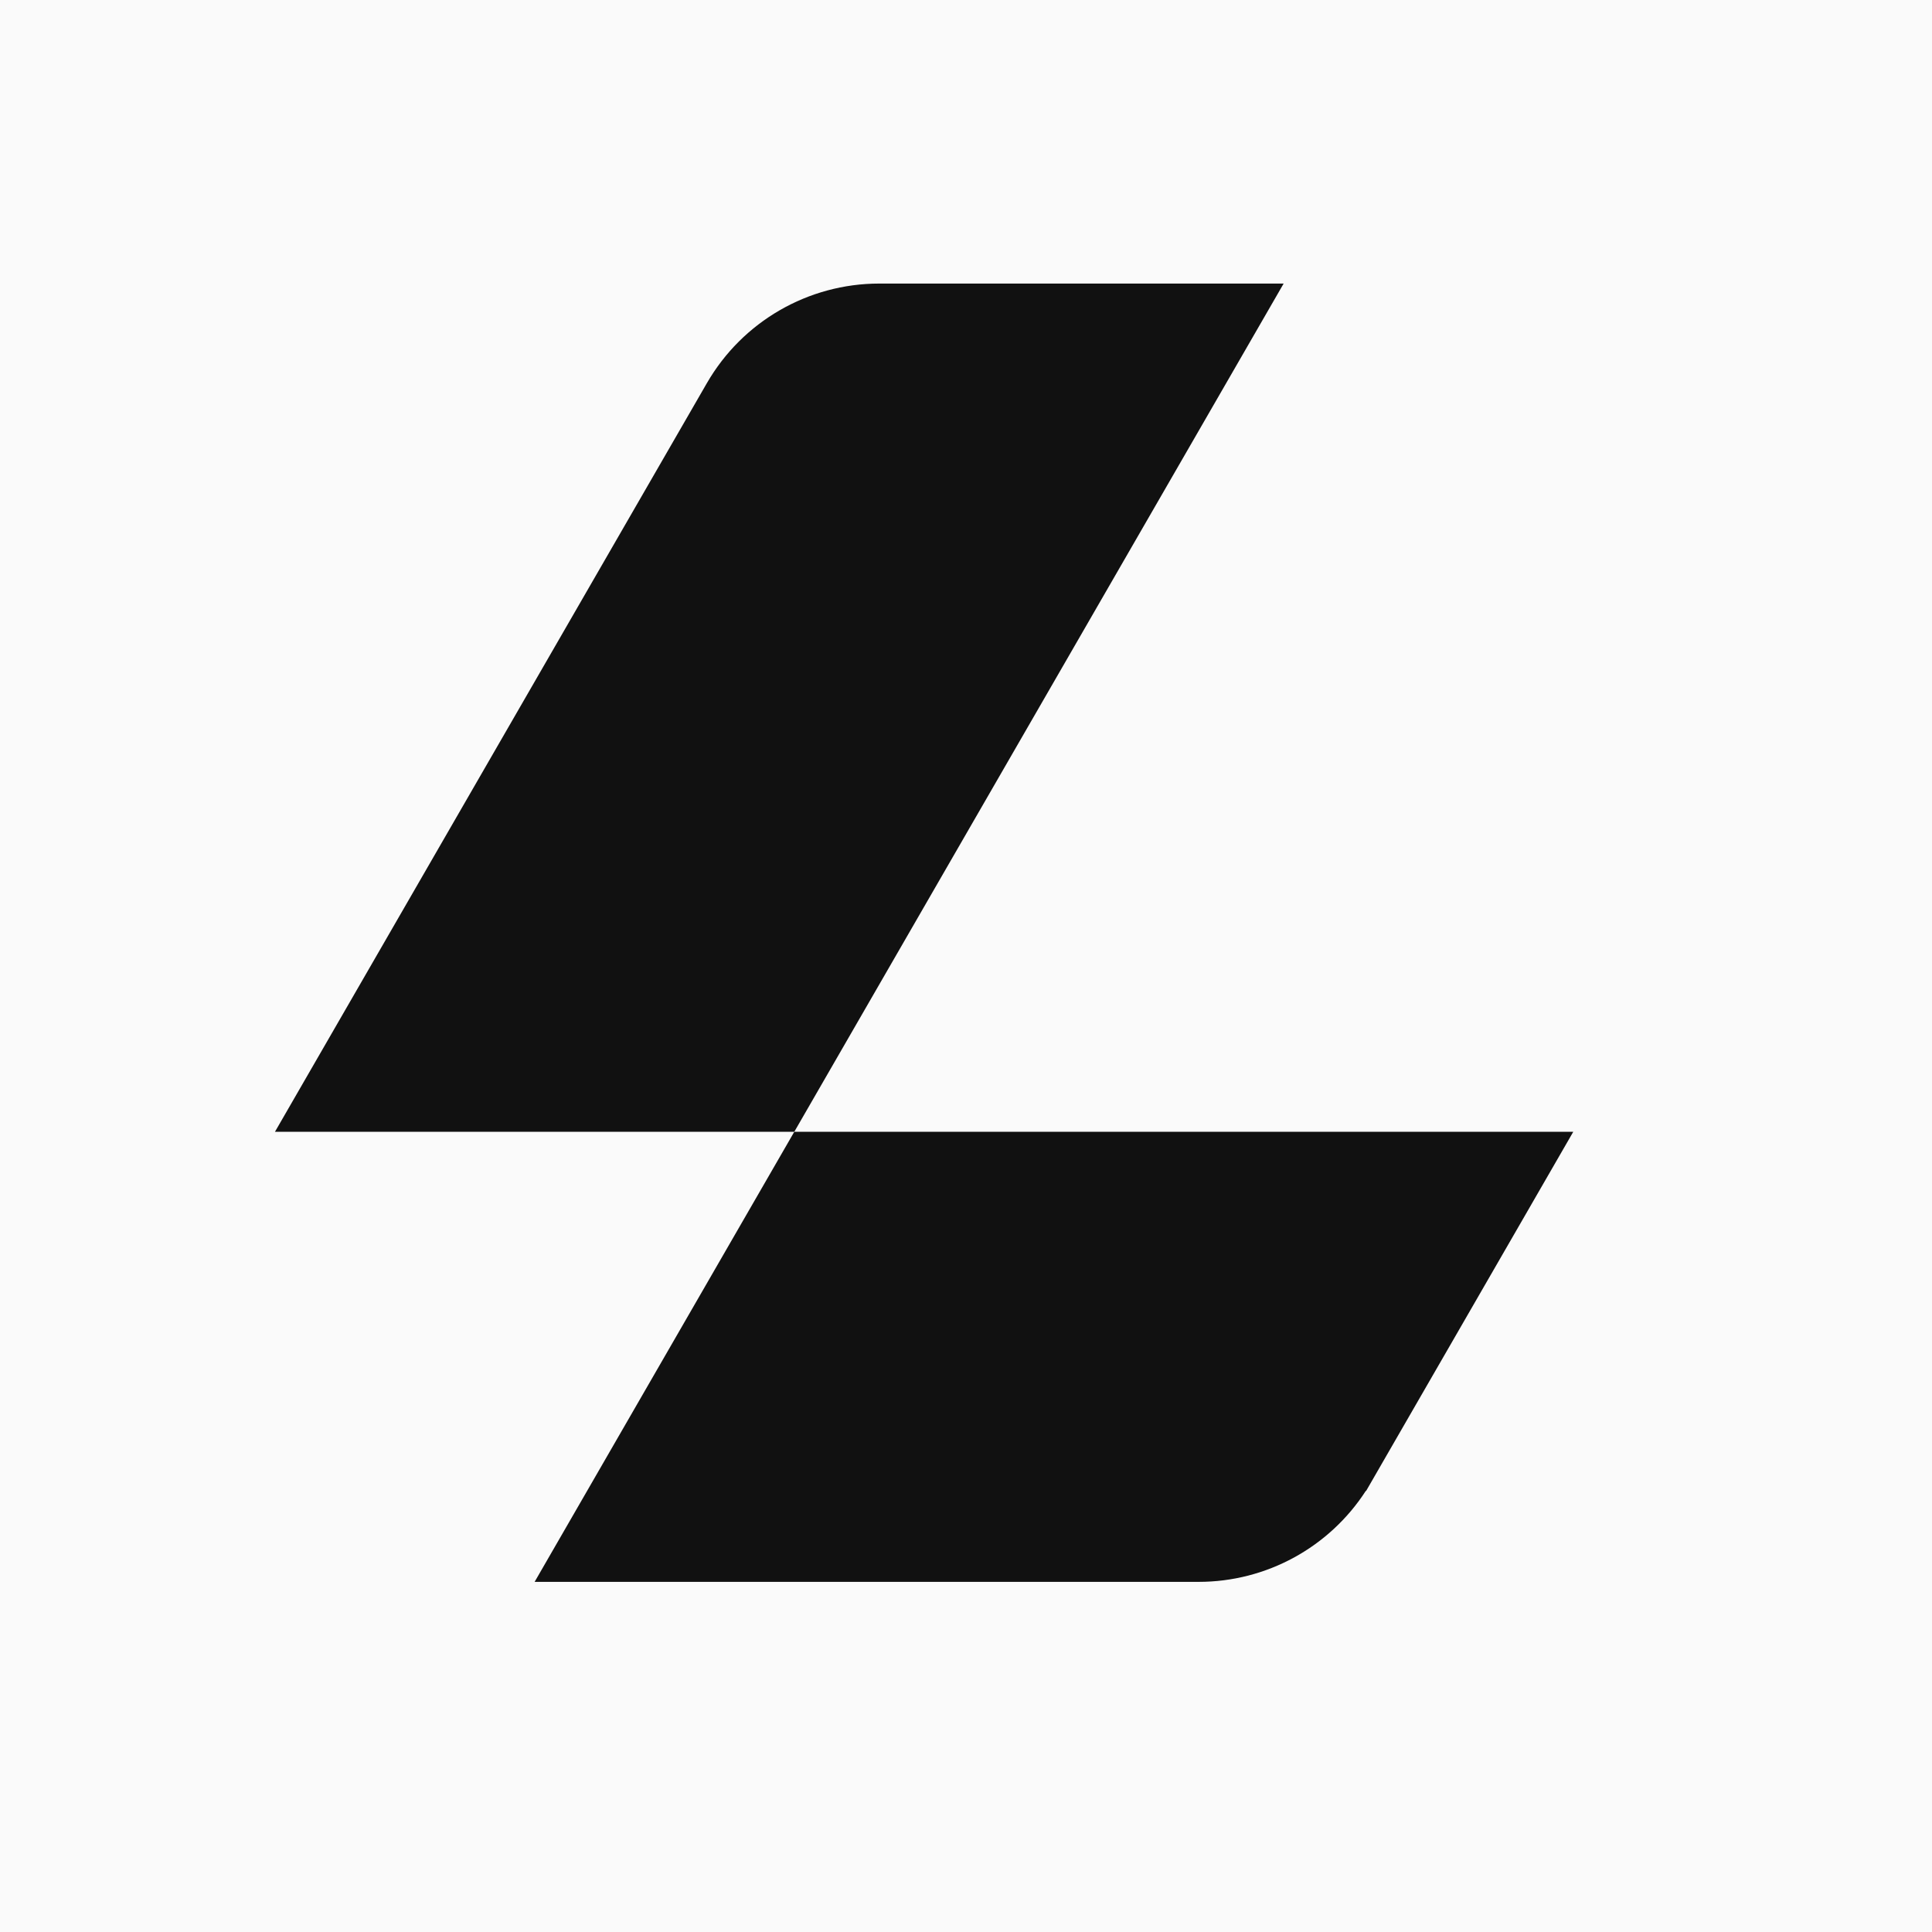
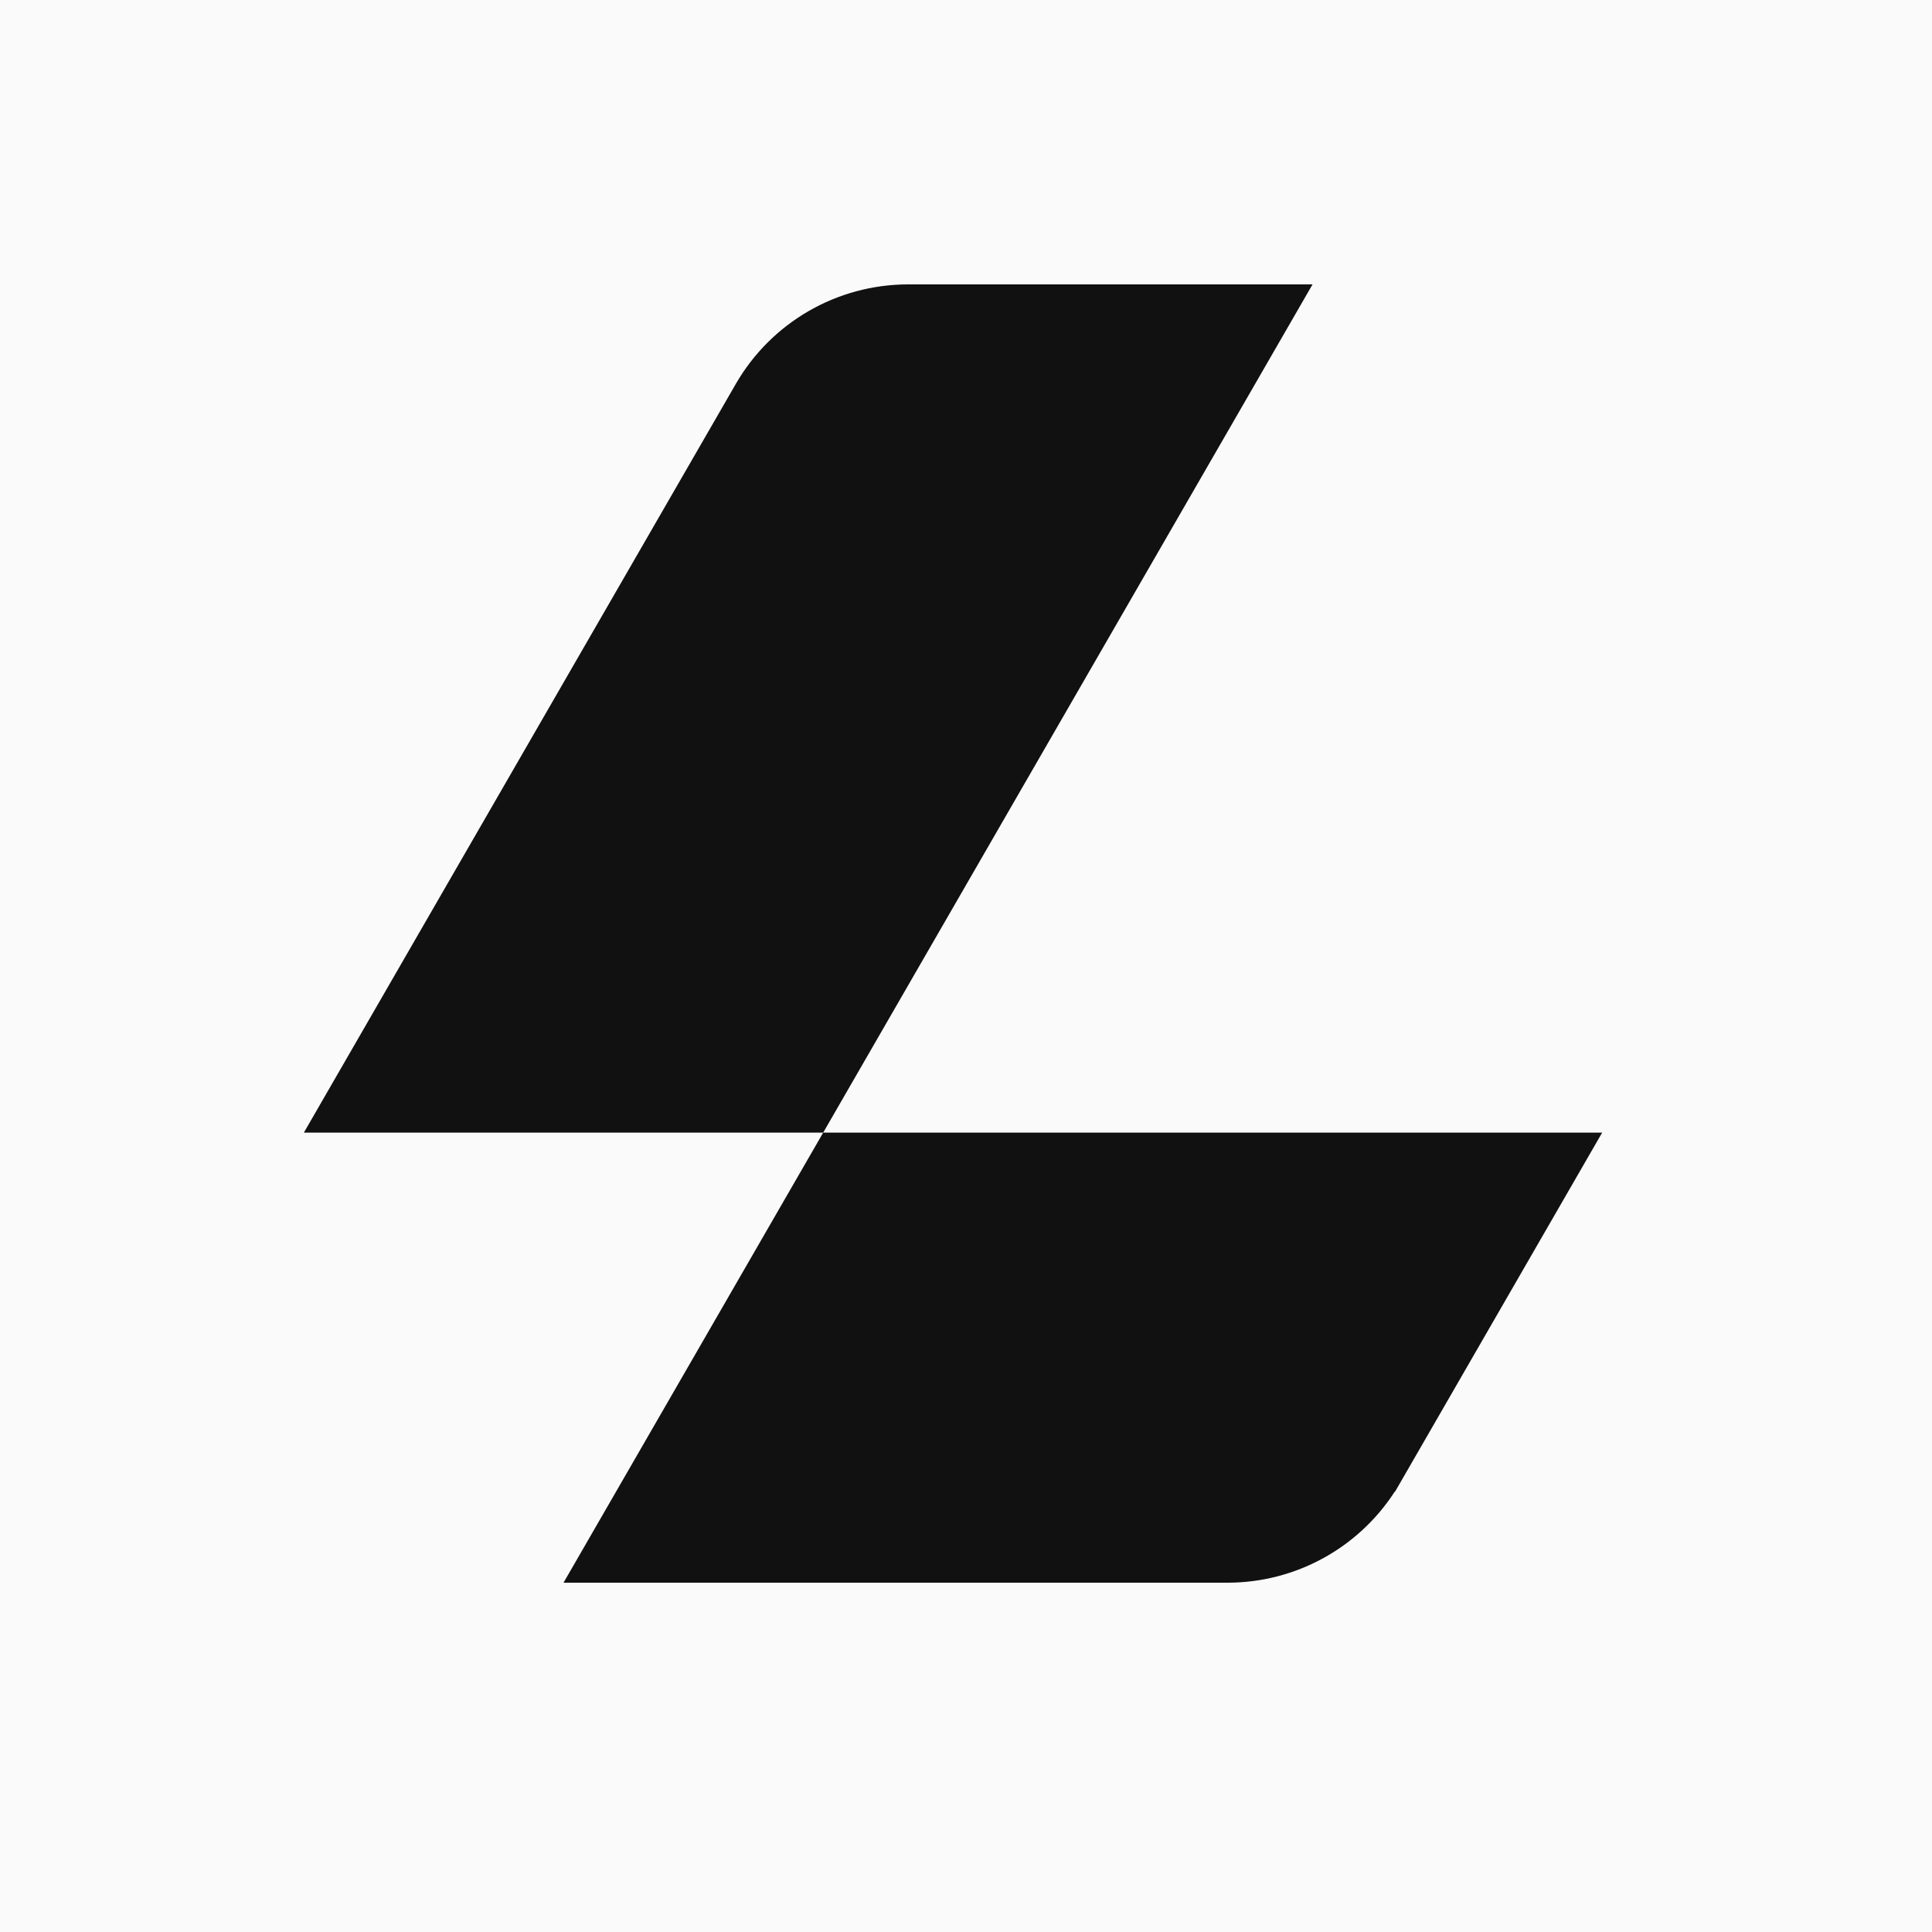
<svg xmlns="http://www.w3.org/2000/svg" width="512" height="512" viewBox="0 0 512 512" fill="none">
  <rect width="512" height="512" fill="#FAFAFA" />
-   <g transform="translate(72.869 75.146) scale(0.57344)">
+   <g transform="translate(80.527 75.366) scale(0.57344)">
    <path d="M600 392L504.249 558L504.137 557.929C487.252 584.069 458.193 600 426.864 600H120L240 392H600Z" fill="#111111" />
    <path d="M240 392H0L199.602 46.025C216.032 17.546 246.411 3.25756e-05 279.29 0H466.154L240 392Z" fill="#111111" />
  </g>
</svg>
